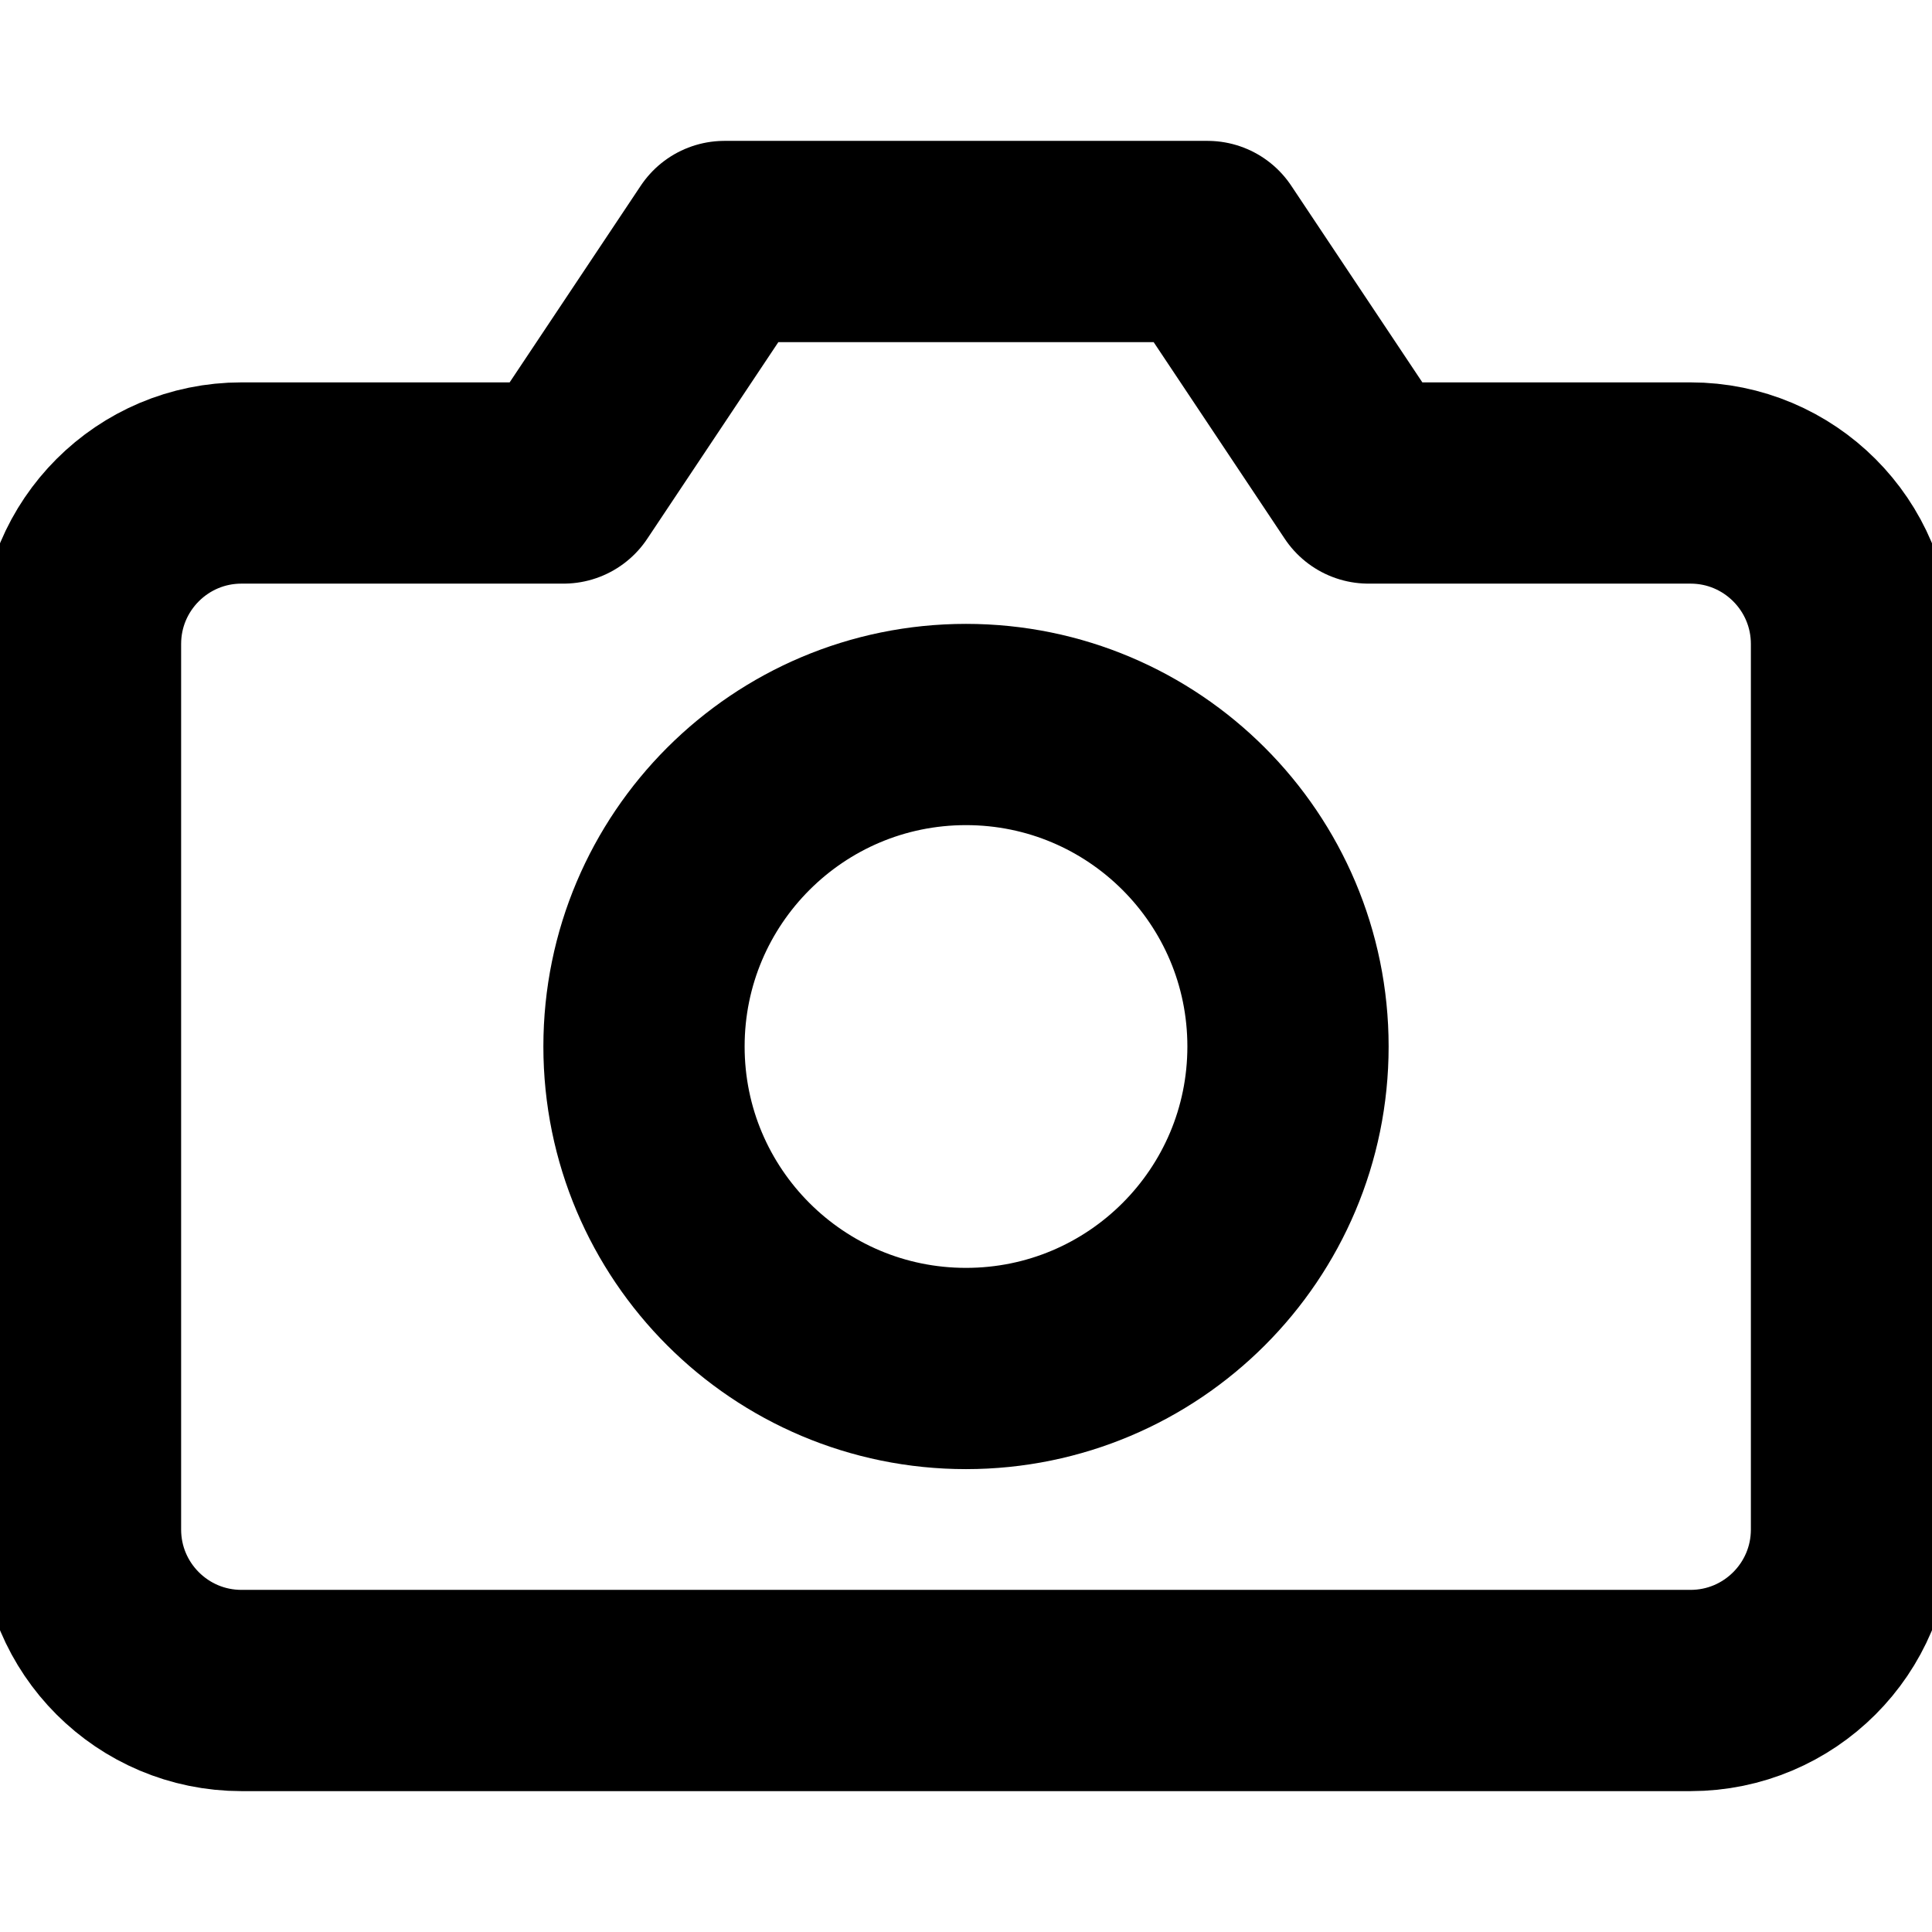
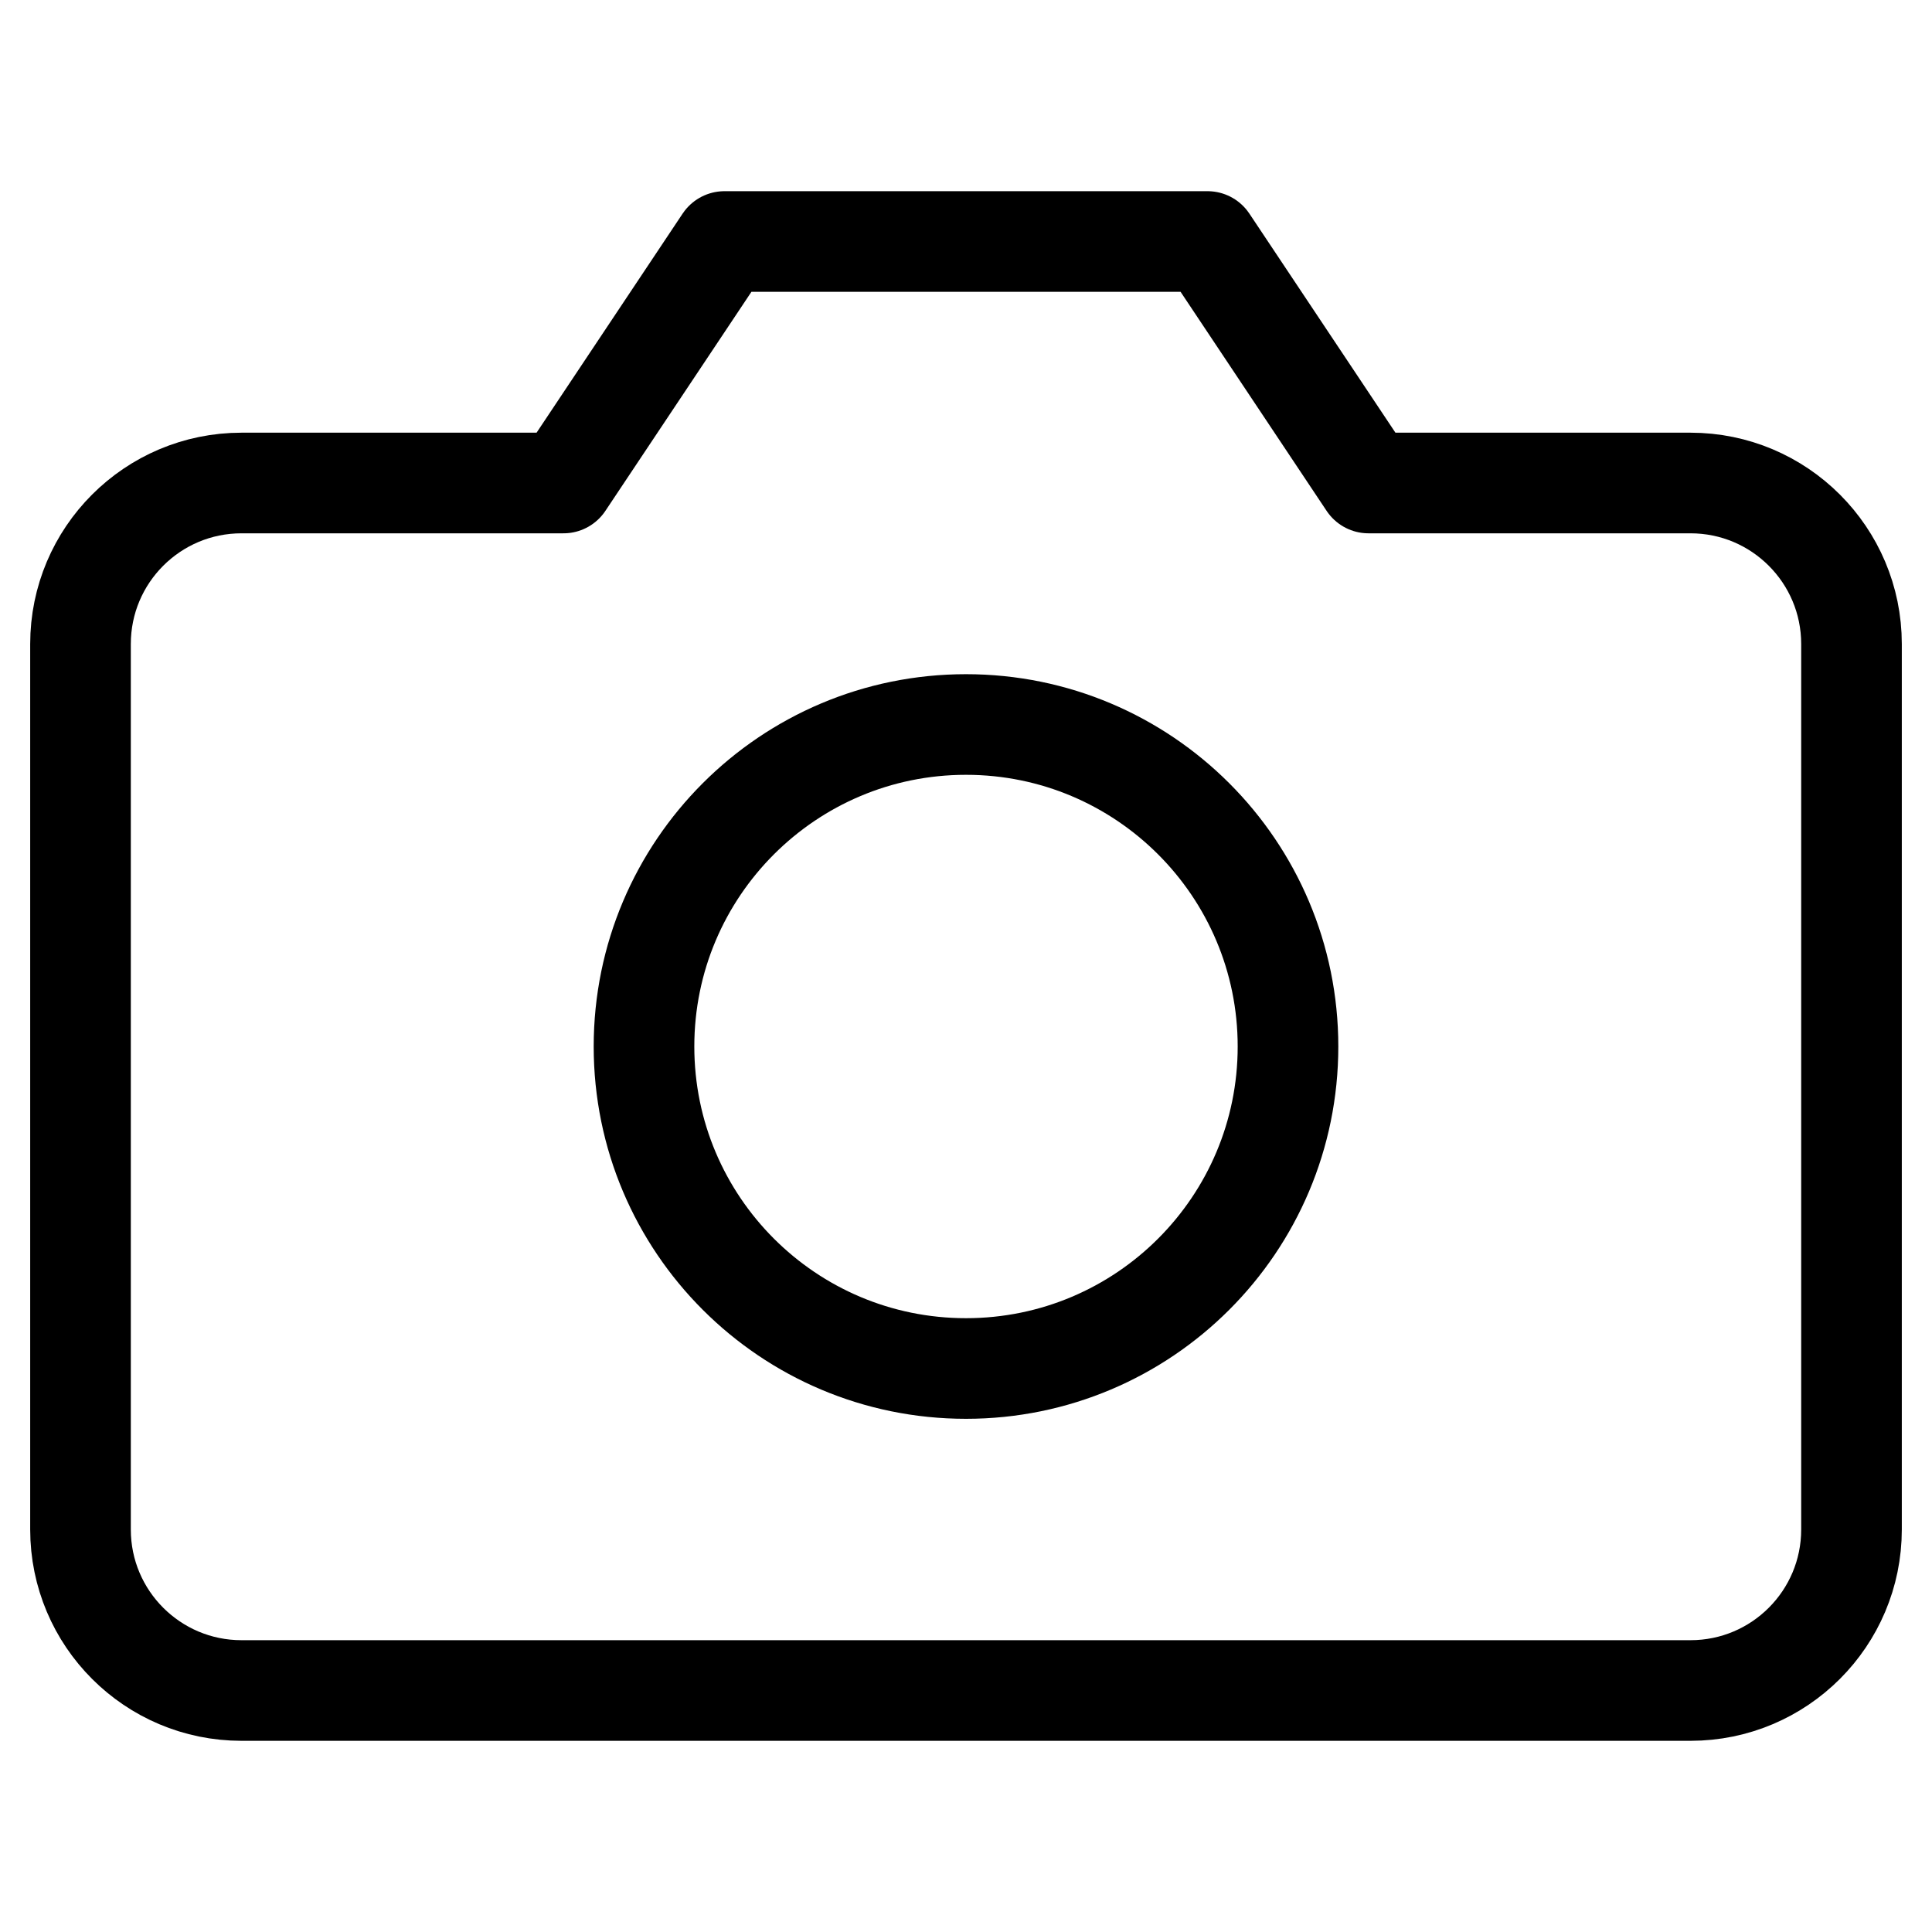
- <svg xmlns="http://www.w3.org/2000/svg" viewBox="0 0 24 24" fill="none" stroke="currentColor" stroke-width="2.5" stroke-linecap="round" stroke-linejoin="round">
+ <svg xmlns="http://www.w3.org/2000/svg" viewBox="0 0 24 24" fill="none" stroke="currentColor" stroke-width="1.25" stroke-linecap="round" stroke-linejoin="round">
  <path d="M23 19a2 2 0 0 1-2 2H3a2 2 0 0 1-2-2V8a2 2 0 0 1 2-2h4l2-3h6l2 3h4a2 2 0 0 1 2 2z" />
  <circle cx="12" cy="13" r="4" />
</svg>
